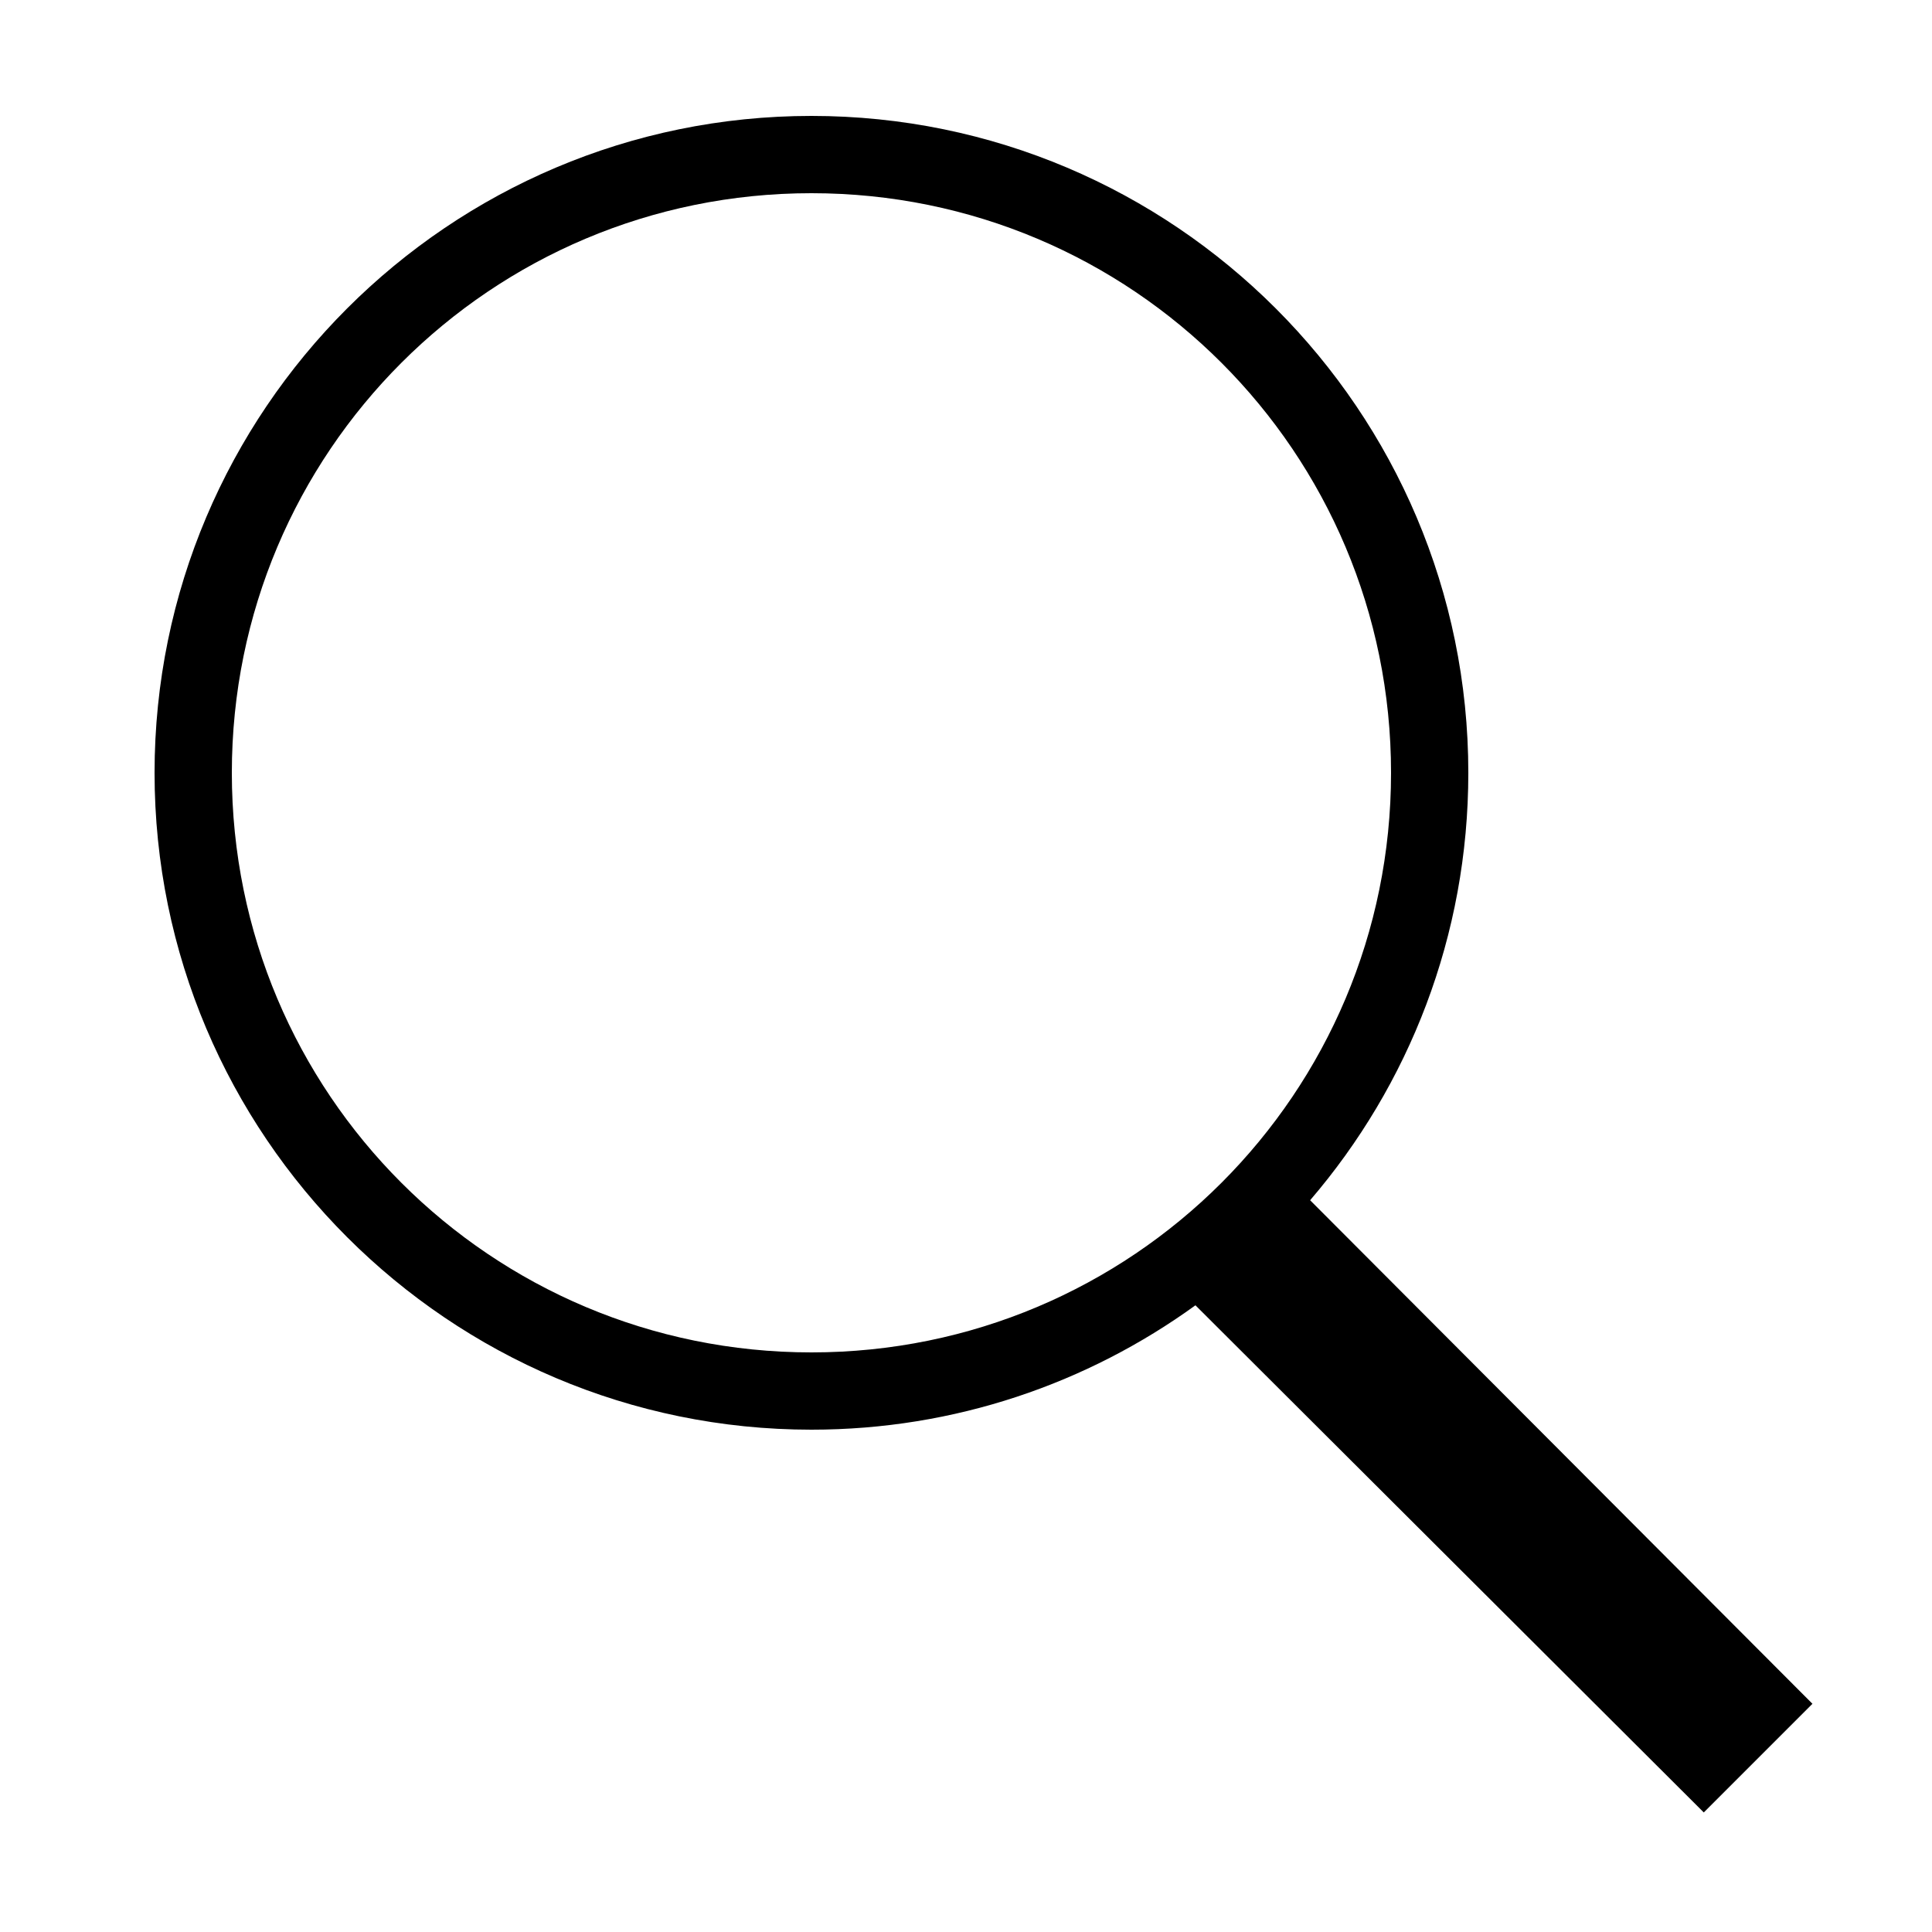
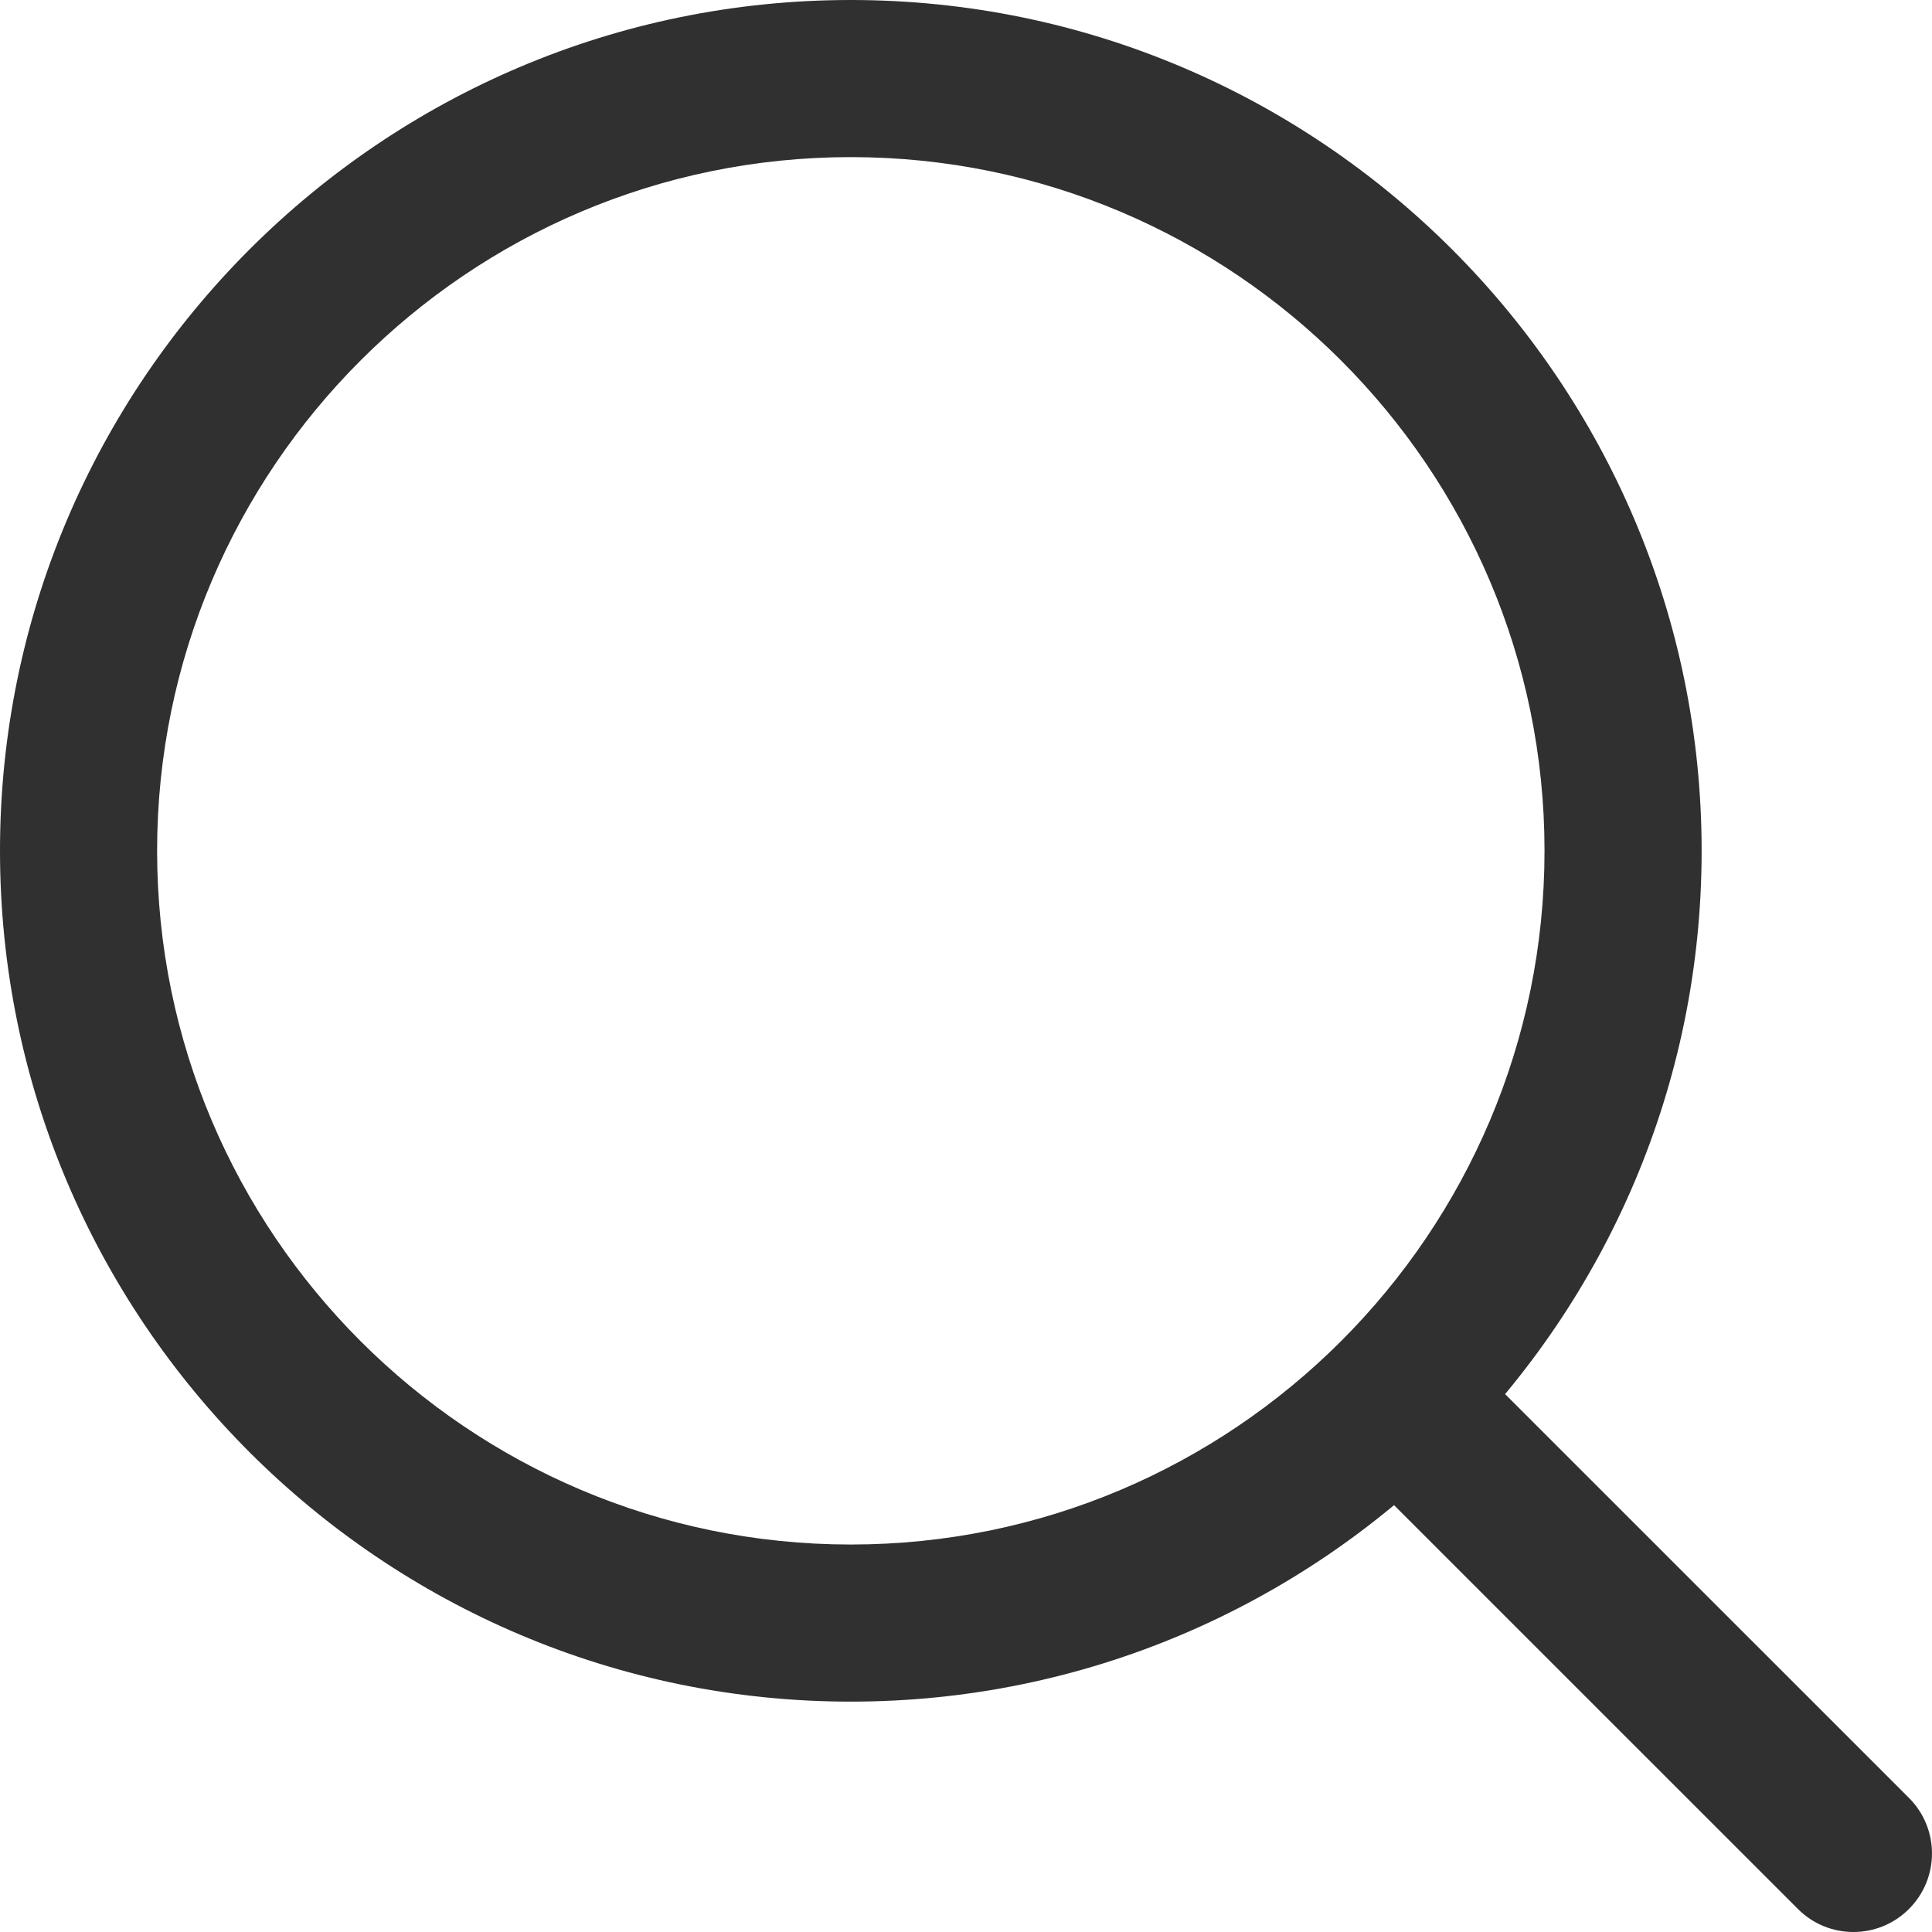
- <svg xmlns="http://www.w3.org/2000/svg" viewBox="0 0 50 50" width="50px" height="50px">
-   <path d="M 21 3 C 11.621 3 4 10.621 4 20 C 4 29.379 11.621 37 21 37 C 24.711 37 28.141 35.805 30.938 33.781 L 44.094 46.906 L 46.906 44.094 L 33.906 31.062 C 36.461 28.086 38 24.223 38 20 C 38 10.621 30.379 3 21 3 Z M 21 5 C 29.297 5 36 11.703 36 20 C 36 28.297 29.297 35 21 35 C 12.703 35 6 28.297 6 20 C 6 11.703 12.703 5 21 5 Z" />
+ <svg xmlns="http://www.w3.org/2000/svg" width="25" height="25" viewBox="0 0 25 25" fill="none">
+   <path d="M11.009 0C4.939 0 0 4.939 0 11.009C0 17.08 4.939 22.019 11.009 22.019C17.08 22.019 22.019 17.08 22.019 11.009C22.019 4.939 17.08 0 11.009 0ZM11.009 19.986C6.06 19.986 2.033 15.959 2.033 11.009C2.033 6.06 6.06 2.033 11.009 2.033C15.959 2.033 19.986 6.06 19.986 11.009C19.986 15.959 15.959 19.986 11.009 19.986Z" fill="#303030   " />
+   <path d="M24.702 23.265L18.875 17.439C18.478 17.042 17.835 17.042 17.438 17.439C17.041 17.835 17.041 18.479 17.438 18.876L23.265 24.702C23.463 24.901 23.723 25 23.983 25C24.243 25 24.503 24.901 24.702 24.702C25.099 24.305 25.099 23.662 24.702 23.265Z" fill="#303030" />
</svg>
